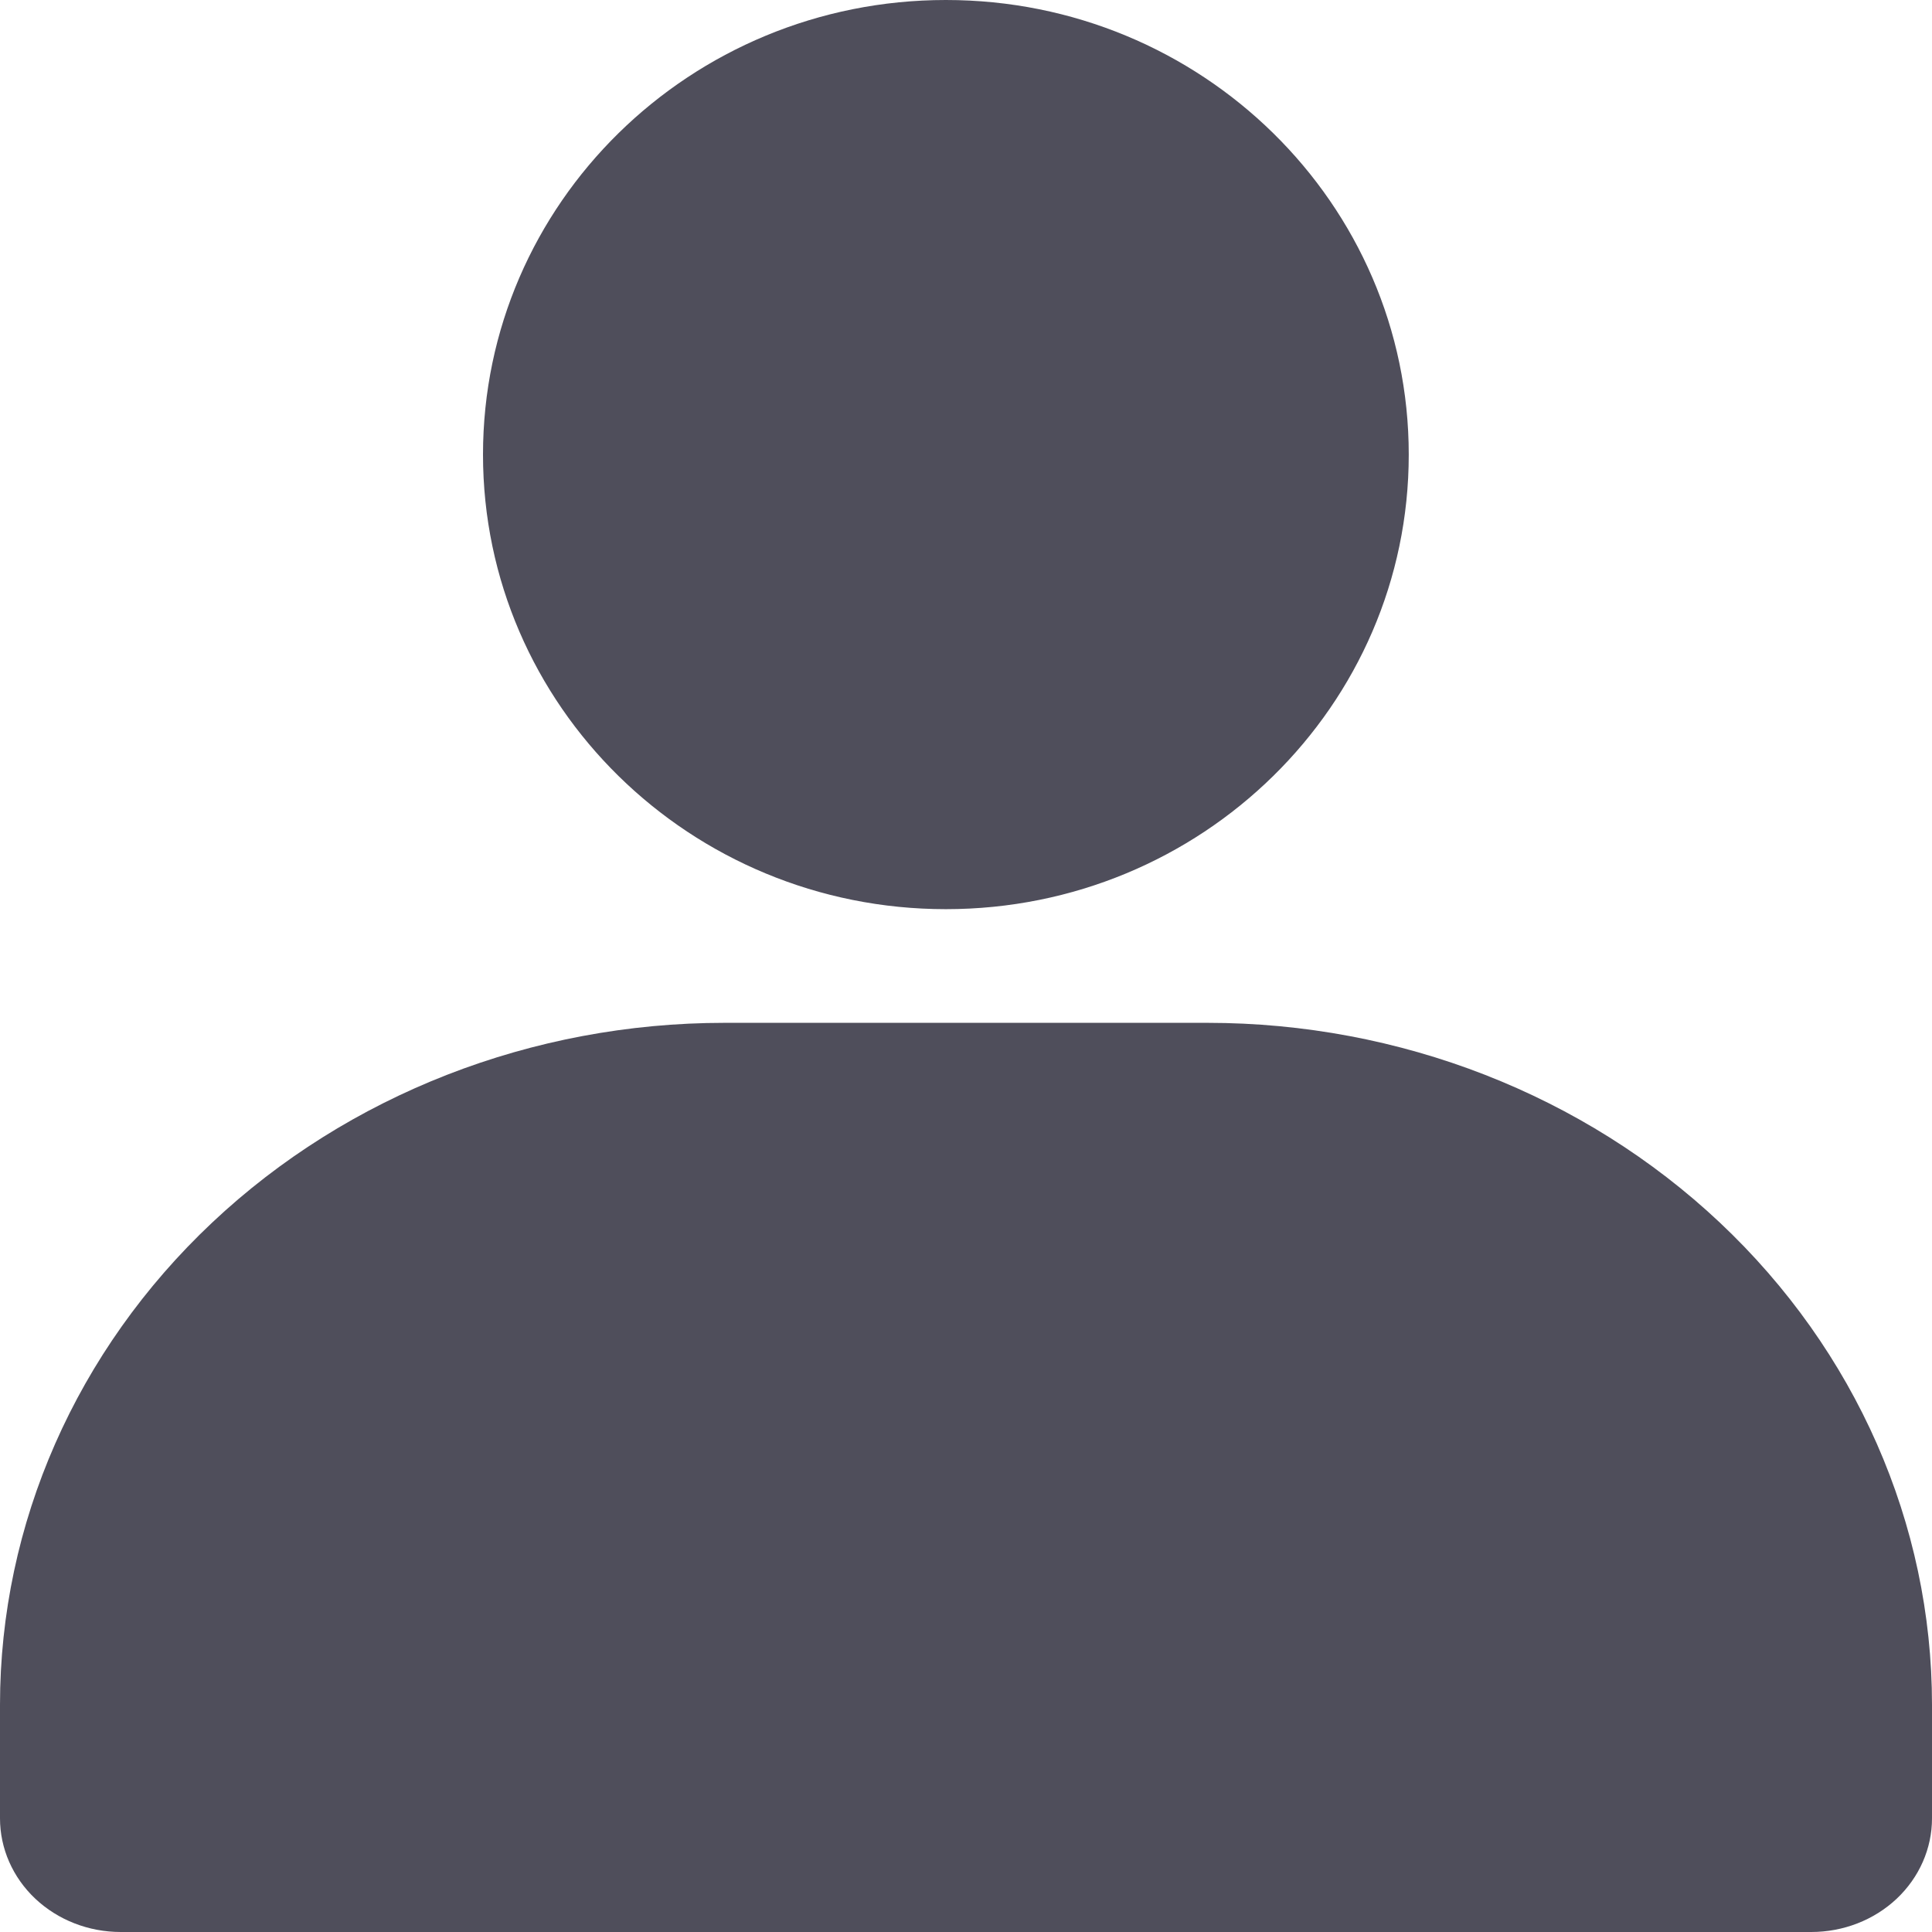
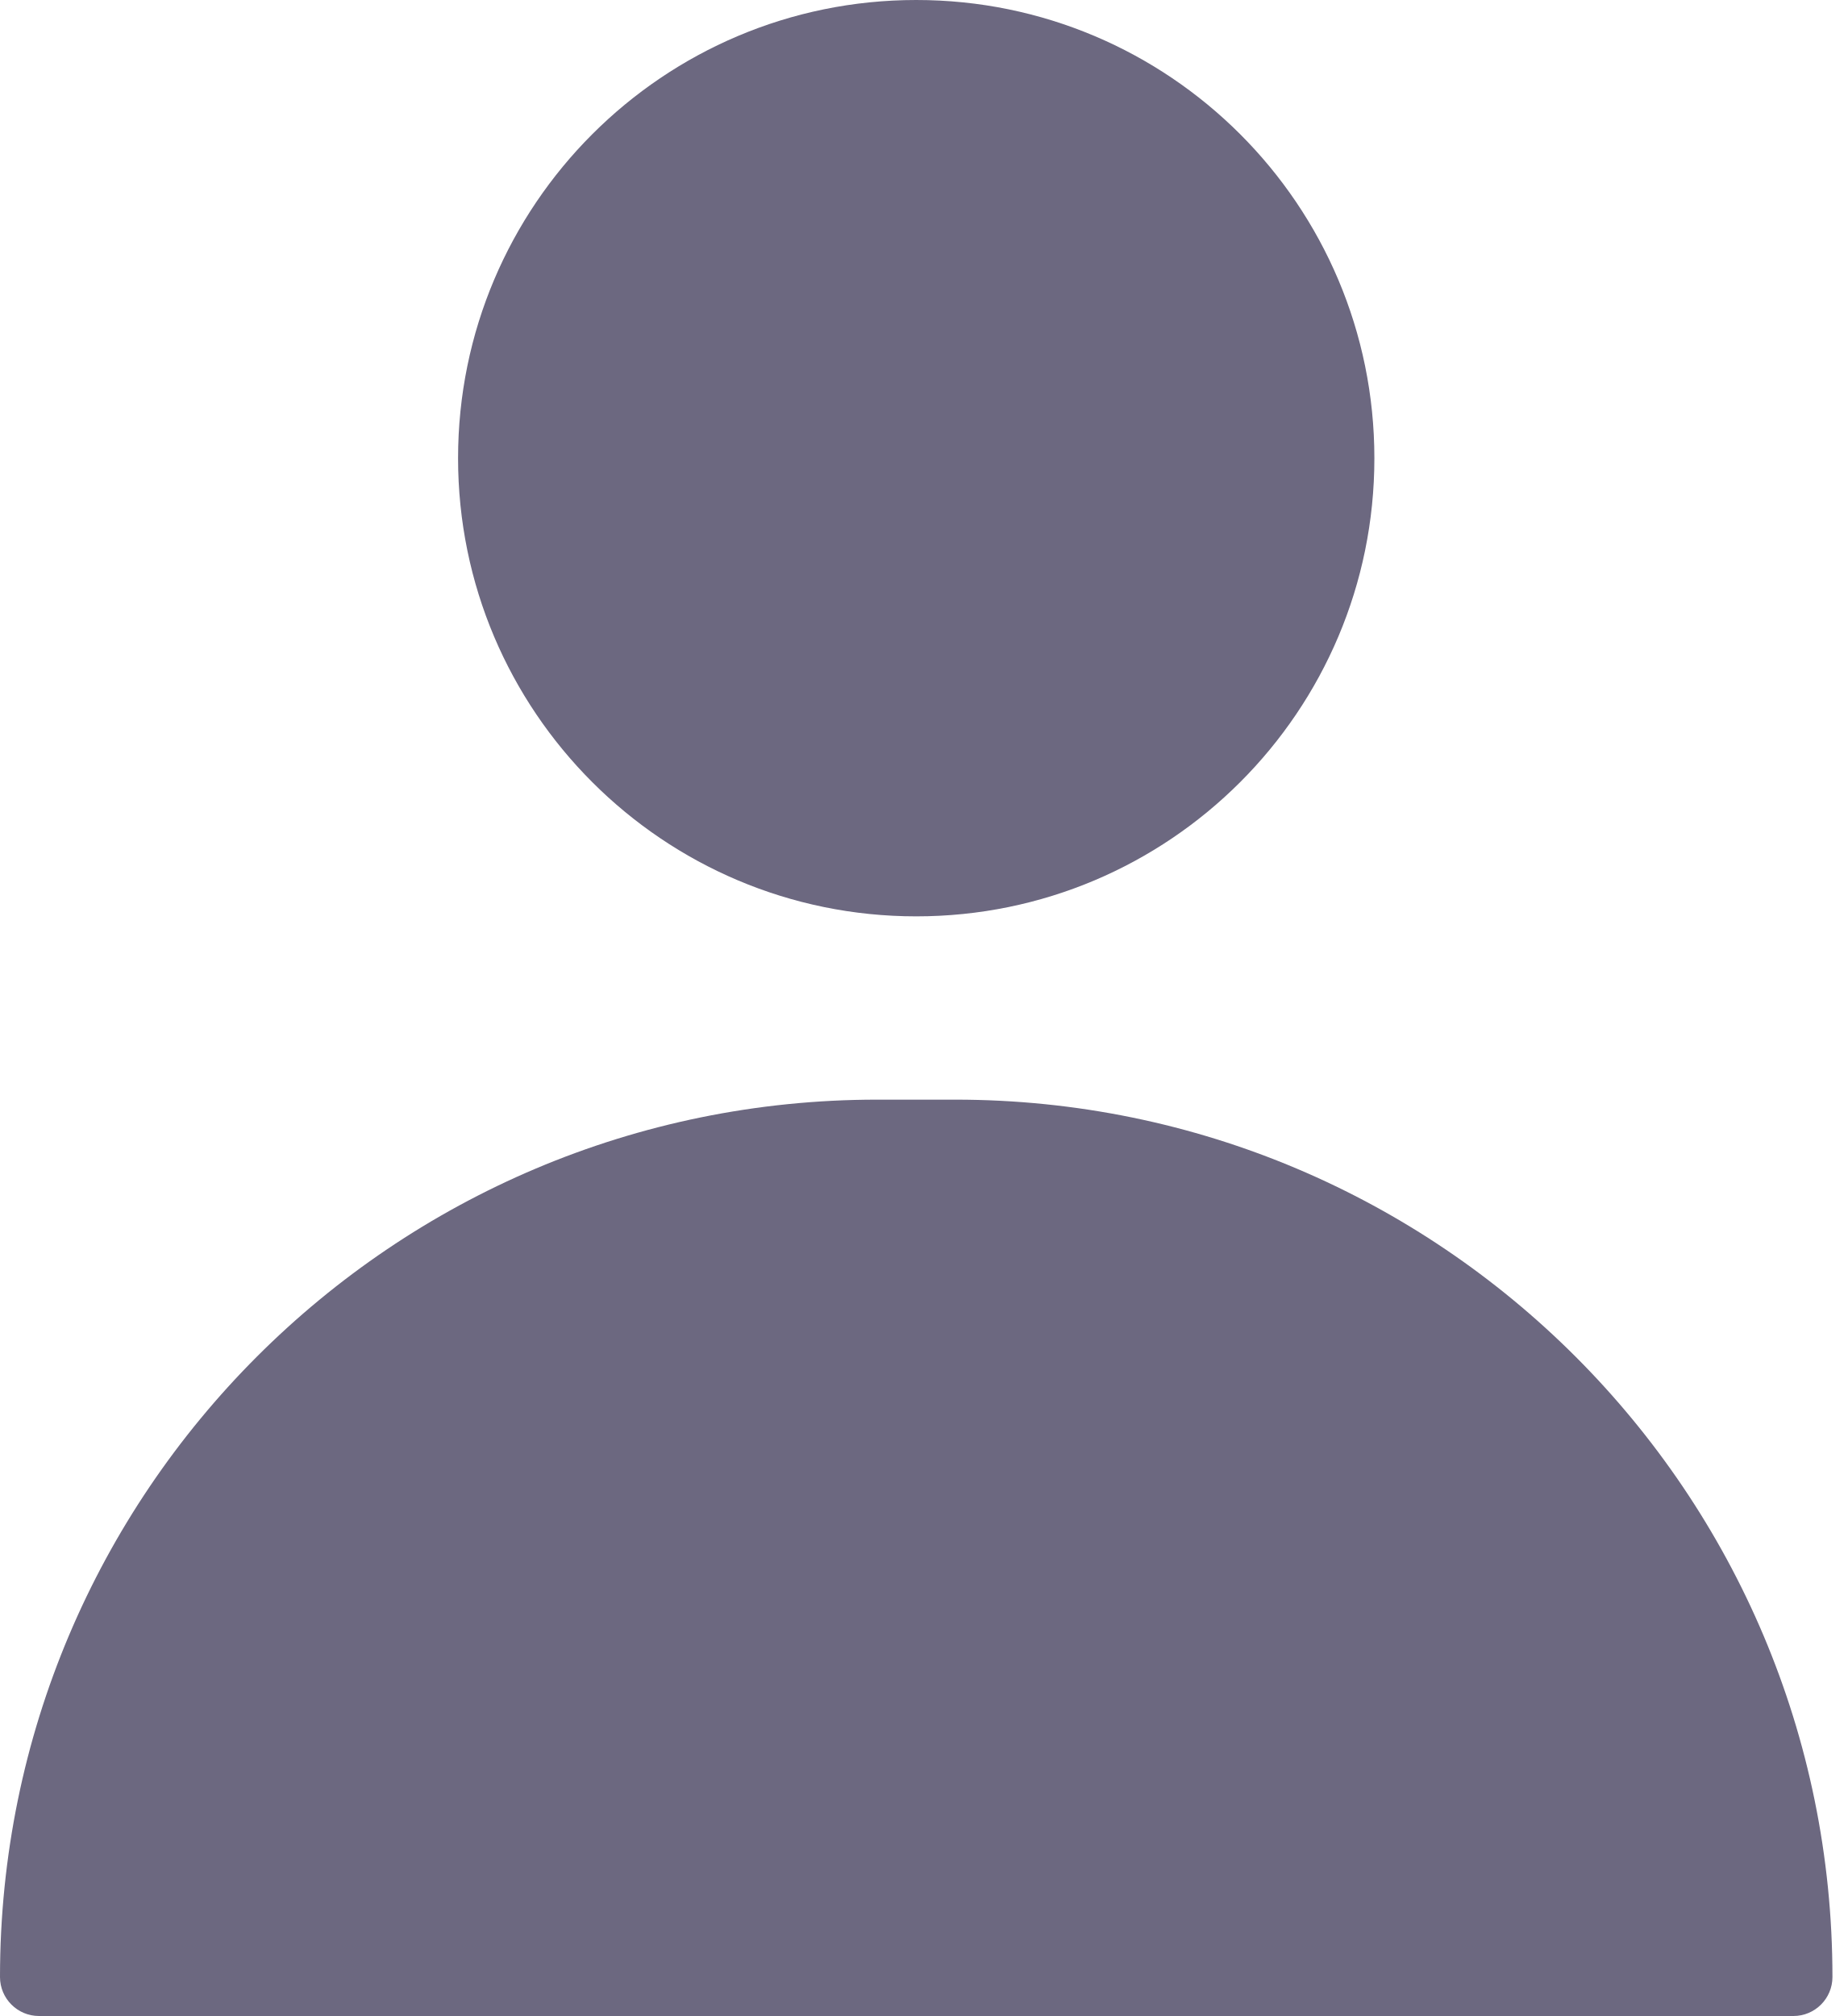
- <svg xmlns="http://www.w3.org/2000/svg" width="24" height="24" viewBox="0 0 24 24" fill="none">
-   <path d="M11.75 11.294C14.926 11.294 17.5 8.766 17.5 5.647C17.5 2.528 14.926 0 11.75 0C8.574 0 6 2.528 6 5.647C6 8.766 8.574 11.294 11.75 11.294Z" fill="#4F4E5B" />
-   <path d="M24 21.177V22.588C24 22.963 23.842 23.322 23.561 23.587C23.279 23.852 22.898 24 22.5 24H1.5C1.102 24 0.721 23.852 0.439 23.587C0.158 23.322 0 22.963 0 22.588V21.177C0 18.93 0.948 16.776 2.636 15.187C4.324 13.598 6.613 12.706 9 12.706H15C17.387 12.706 19.676 13.598 21.364 15.187C23.052 16.776 24 18.93 24 21.177Z" fill="#4F4E5B" />
+ <svg xmlns="http://www.w3.org/2000/svg" width="22" height="24" viewBox="0 0 22 24" fill="none">
+   <path d="M0 23.536C0 17.767 4.676 13.091 10.445 13.091H11.373C17.142 13.091 21.818 17.767 21.818 23.536C21.818 23.792 21.61 24 21.354 24H0.464C0.208 24 0 23.792 0 23.536Z" fill="#6C6880" />
+   <path d="M16.364 5.455C16.364 8.467 13.921 10.909 10.909 10.909C7.897 10.909 5.454 8.467 5.454 5.455C5.454 2.442 7.897 0 10.909 0C13.921 0 16.364 2.442 16.364 5.455Z" fill="#6C6880" />
</svg>
